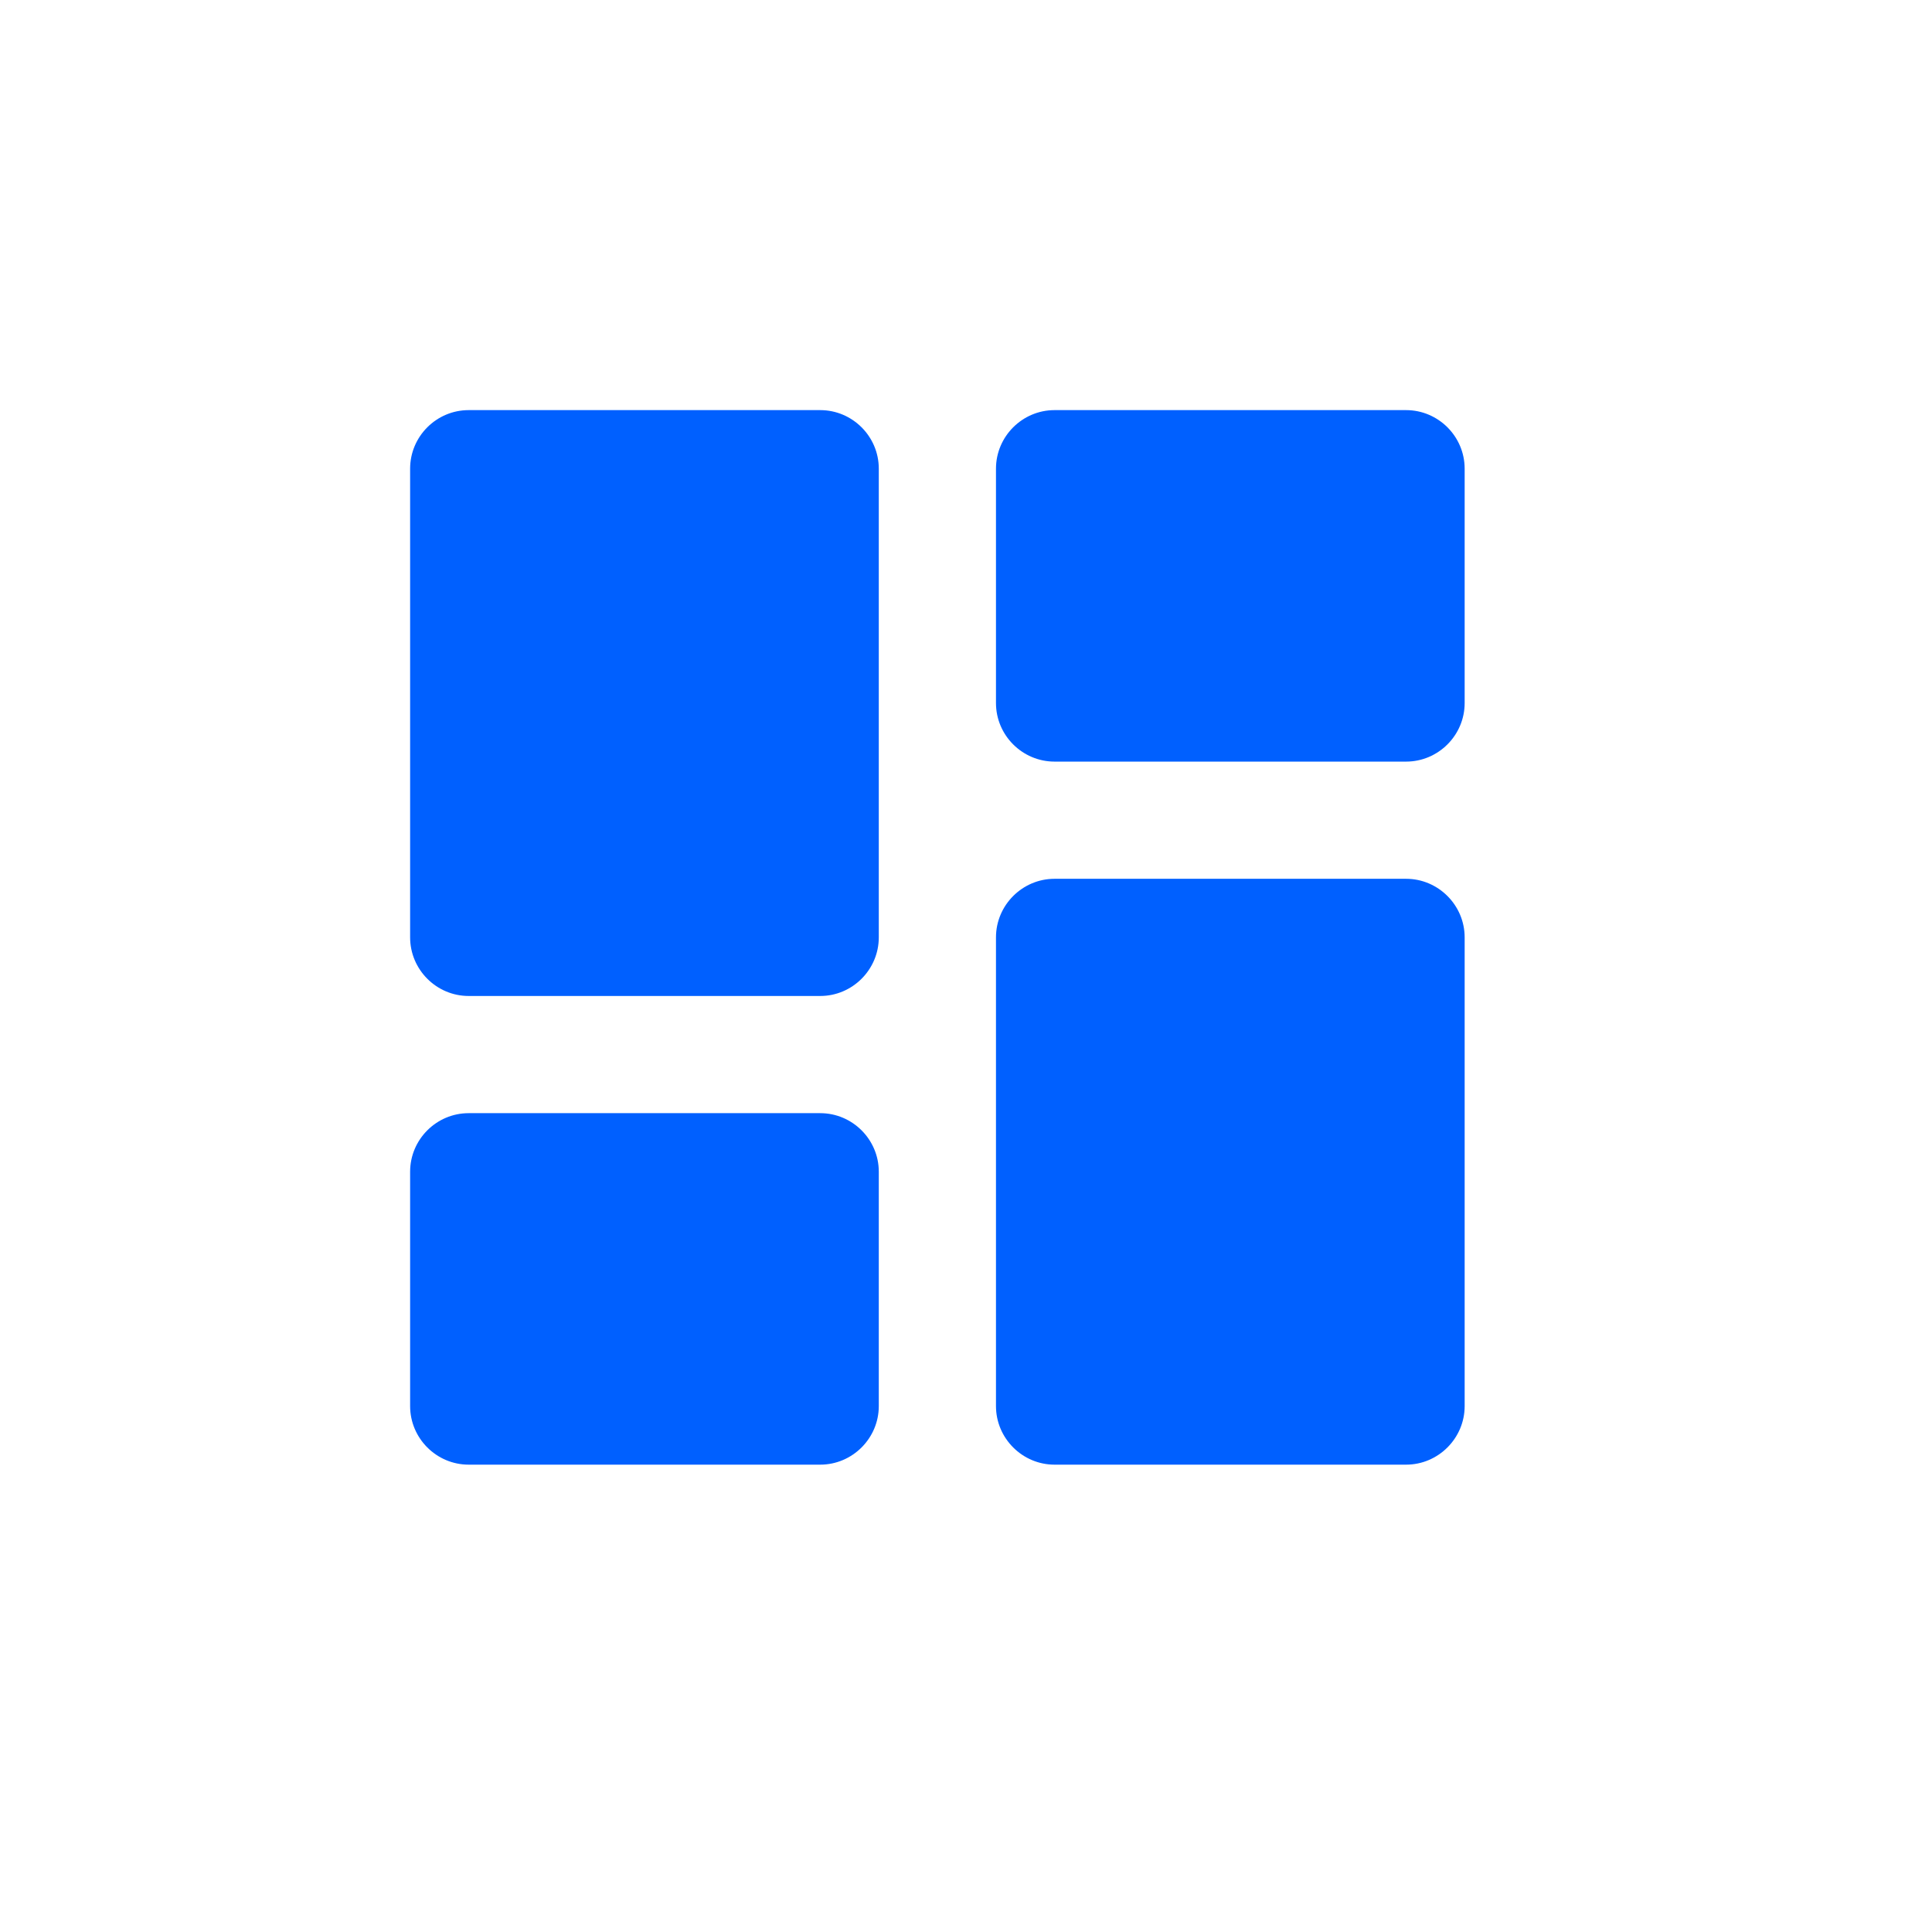
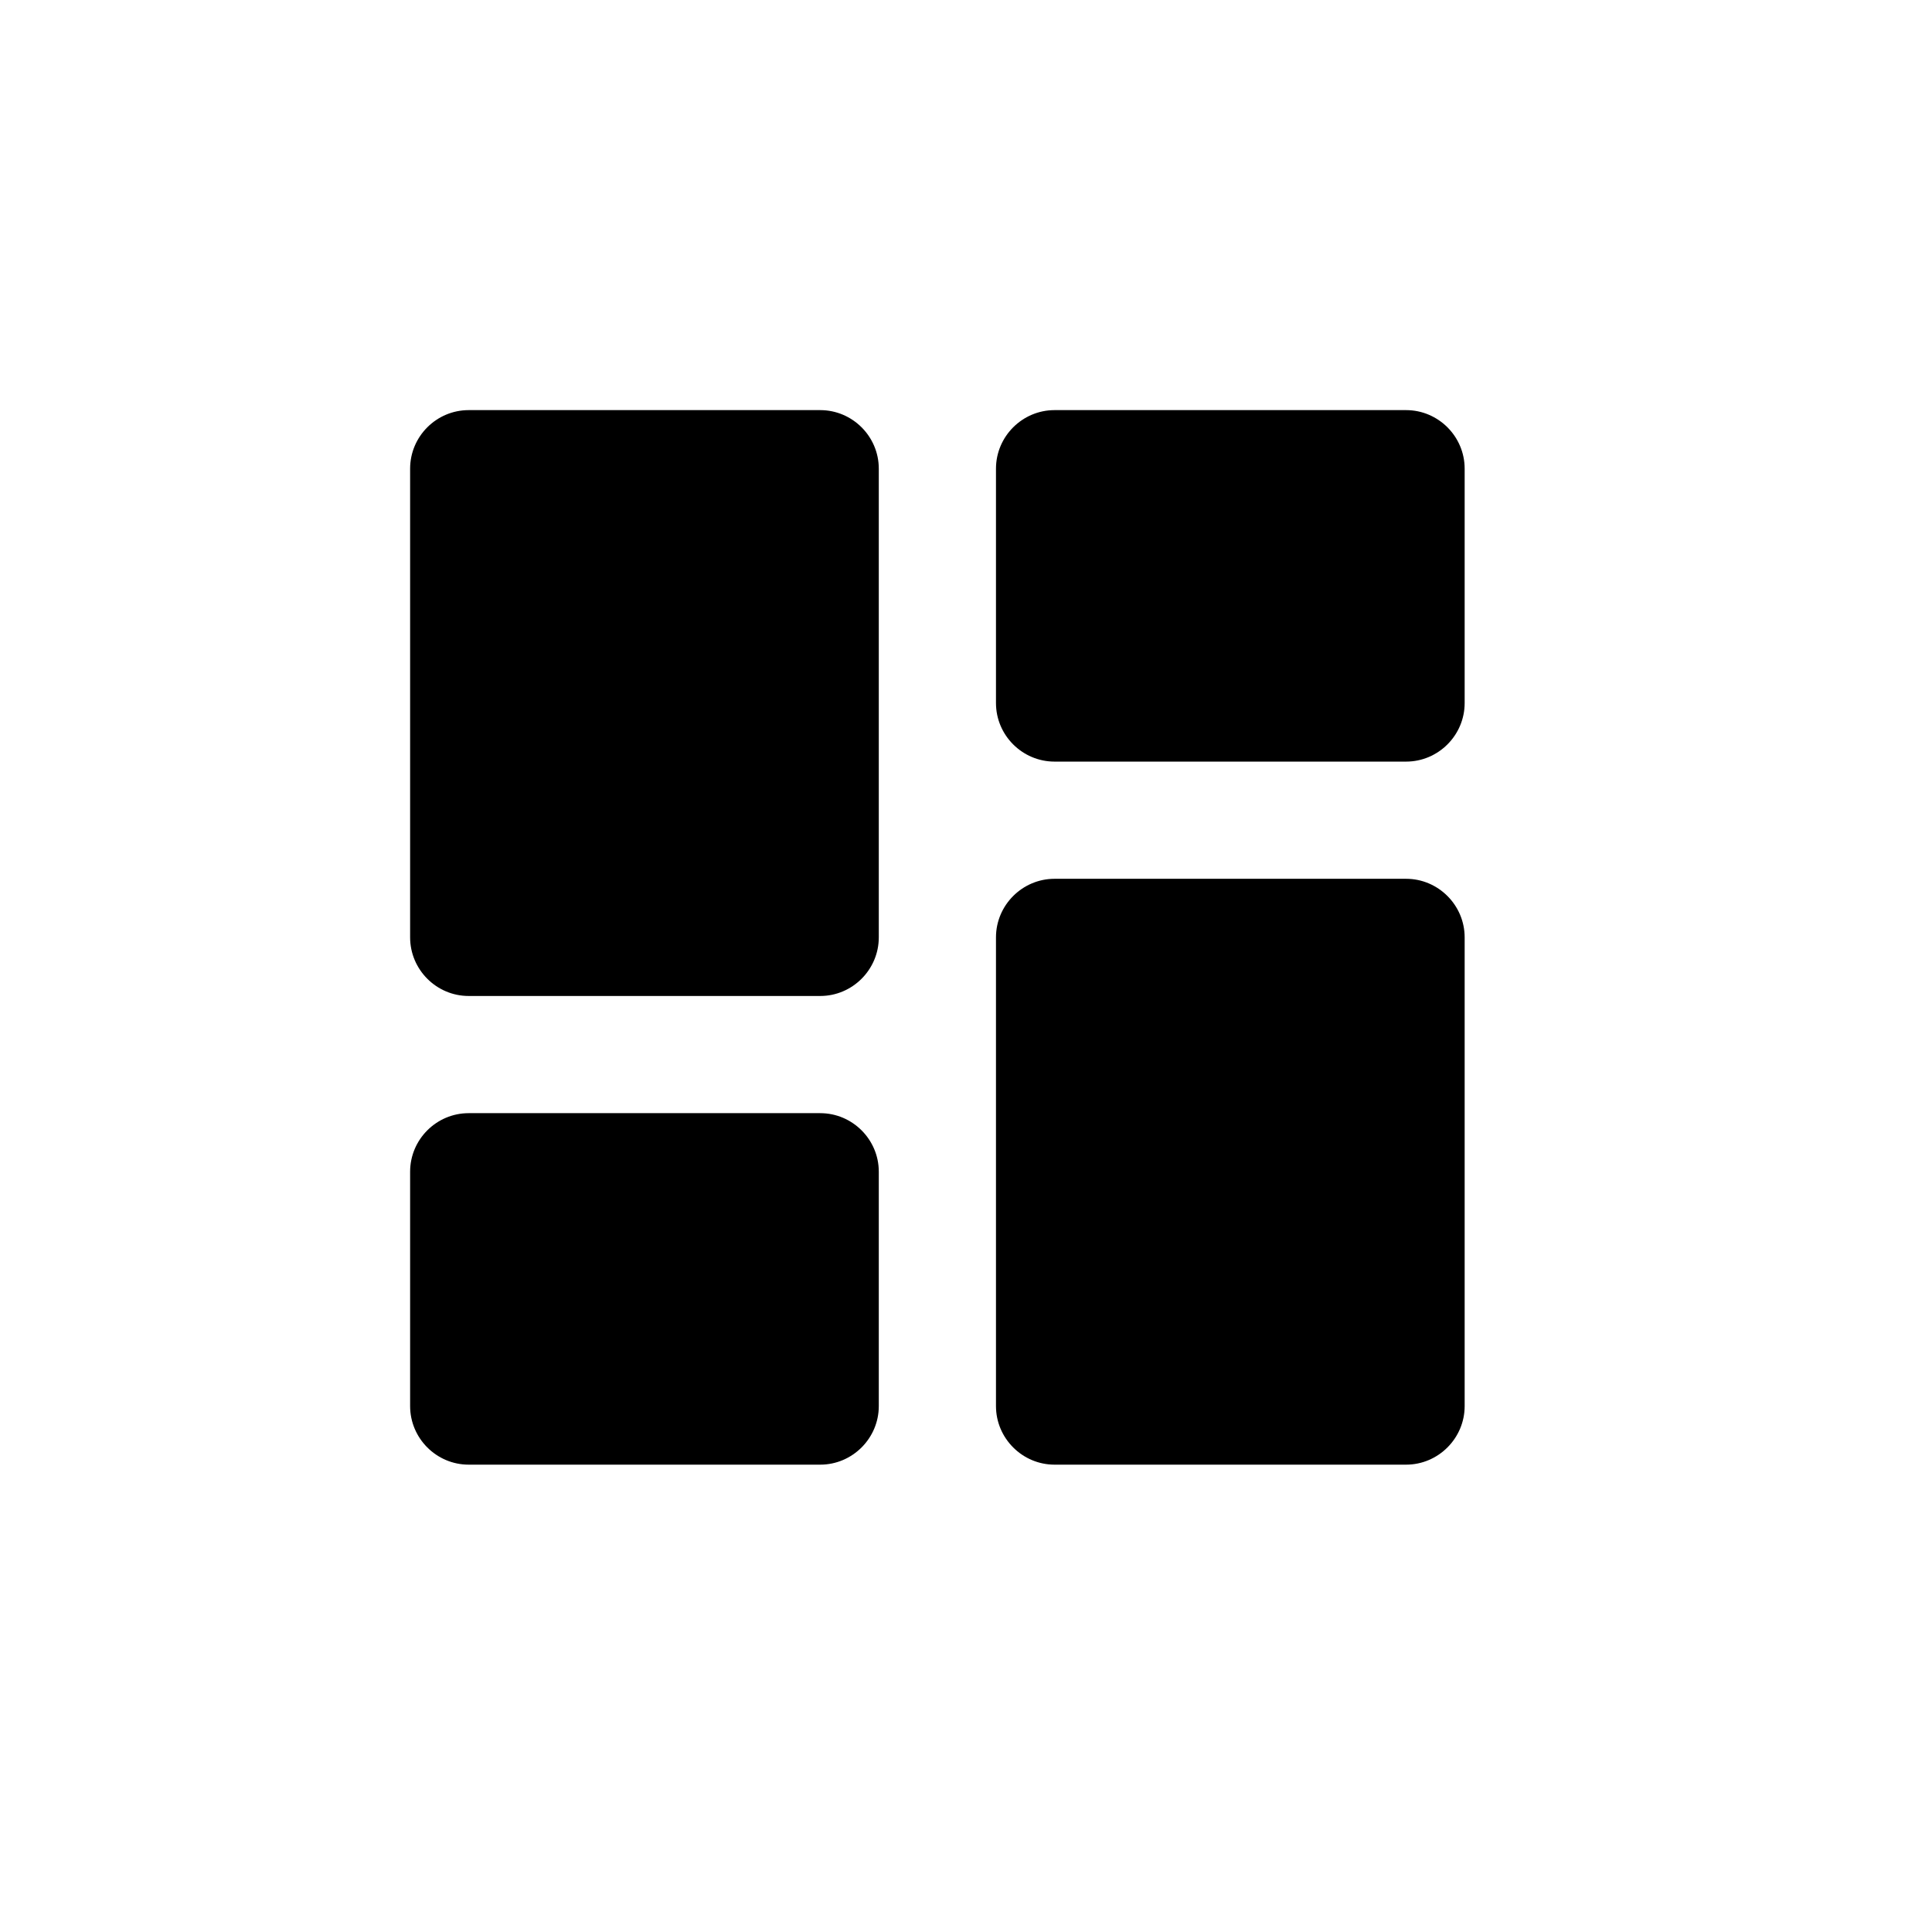
<svg xmlns="http://www.w3.org/2000/svg" width="29" height="29" viewBox="0 0 29 29" fill="none">
-   <path d="M7.035 14.95H12.312C12.795 14.95 13.191 14.554 13.191 14.07V7.035C13.191 6.551 12.795 6.156 12.312 6.156H7.035C6.551 6.156 6.156 6.551 6.156 7.035V14.07C6.156 14.554 6.551 14.95 7.035 14.95ZM7.035 21.985H12.312C12.795 21.985 13.191 21.589 13.191 21.106V17.588C13.191 17.104 12.795 16.709 12.312 16.709H7.035C6.551 16.709 6.156 17.104 6.156 17.588V21.106C6.156 21.589 6.551 21.985 7.035 21.985ZM15.829 21.985H21.106C21.589 21.985 21.985 21.589 21.985 21.106V14.07C21.985 13.587 21.589 13.191 21.106 13.191H15.829C15.346 13.191 14.95 13.587 14.95 14.07V21.106C14.95 21.589 15.346 21.985 15.829 21.985ZM14.95 7.035V10.553C14.95 11.037 15.346 11.432 15.829 11.432H21.106C21.589 11.432 21.985 11.037 21.985 10.553V7.035C21.985 6.551 21.589 6.156 21.106 6.156H15.829C15.346 6.156 14.95 6.551 14.95 7.035Z" fill="#0060FF" />
+   <path d="M7.035 14.95H12.312C12.795 14.95 13.191 14.554 13.191 14.07V7.035C13.191 6.551 12.795 6.156 12.312 6.156H7.035C6.551 6.156 6.156 6.551 6.156 7.035V14.07C6.156 14.554 6.551 14.95 7.035 14.95ZM7.035 21.985H12.312C12.795 21.985 13.191 21.589 13.191 21.106V17.588C13.191 17.104 12.795 16.709 12.312 16.709H7.035C6.551 16.709 6.156 17.104 6.156 17.588V21.106C6.156 21.589 6.551 21.985 7.035 21.985ZM15.829 21.985H21.106C21.589 21.985 21.985 21.589 21.985 21.106V14.07C21.985 13.587 21.589 13.191 21.106 13.191H15.829C15.346 13.191 14.95 13.587 14.95 14.07V21.106C14.95 21.589 15.346 21.985 15.829 21.985ZM14.95 7.035V10.553C14.95 11.037 15.346 11.432 15.829 11.432H21.106C21.589 11.432 21.985 11.037 21.985 10.553V7.035C21.985 6.551 21.589 6.156 21.106 6.156H15.829C15.346 6.156 14.95 6.551 14.95 7.035Z" fill="black" />
</svg>
